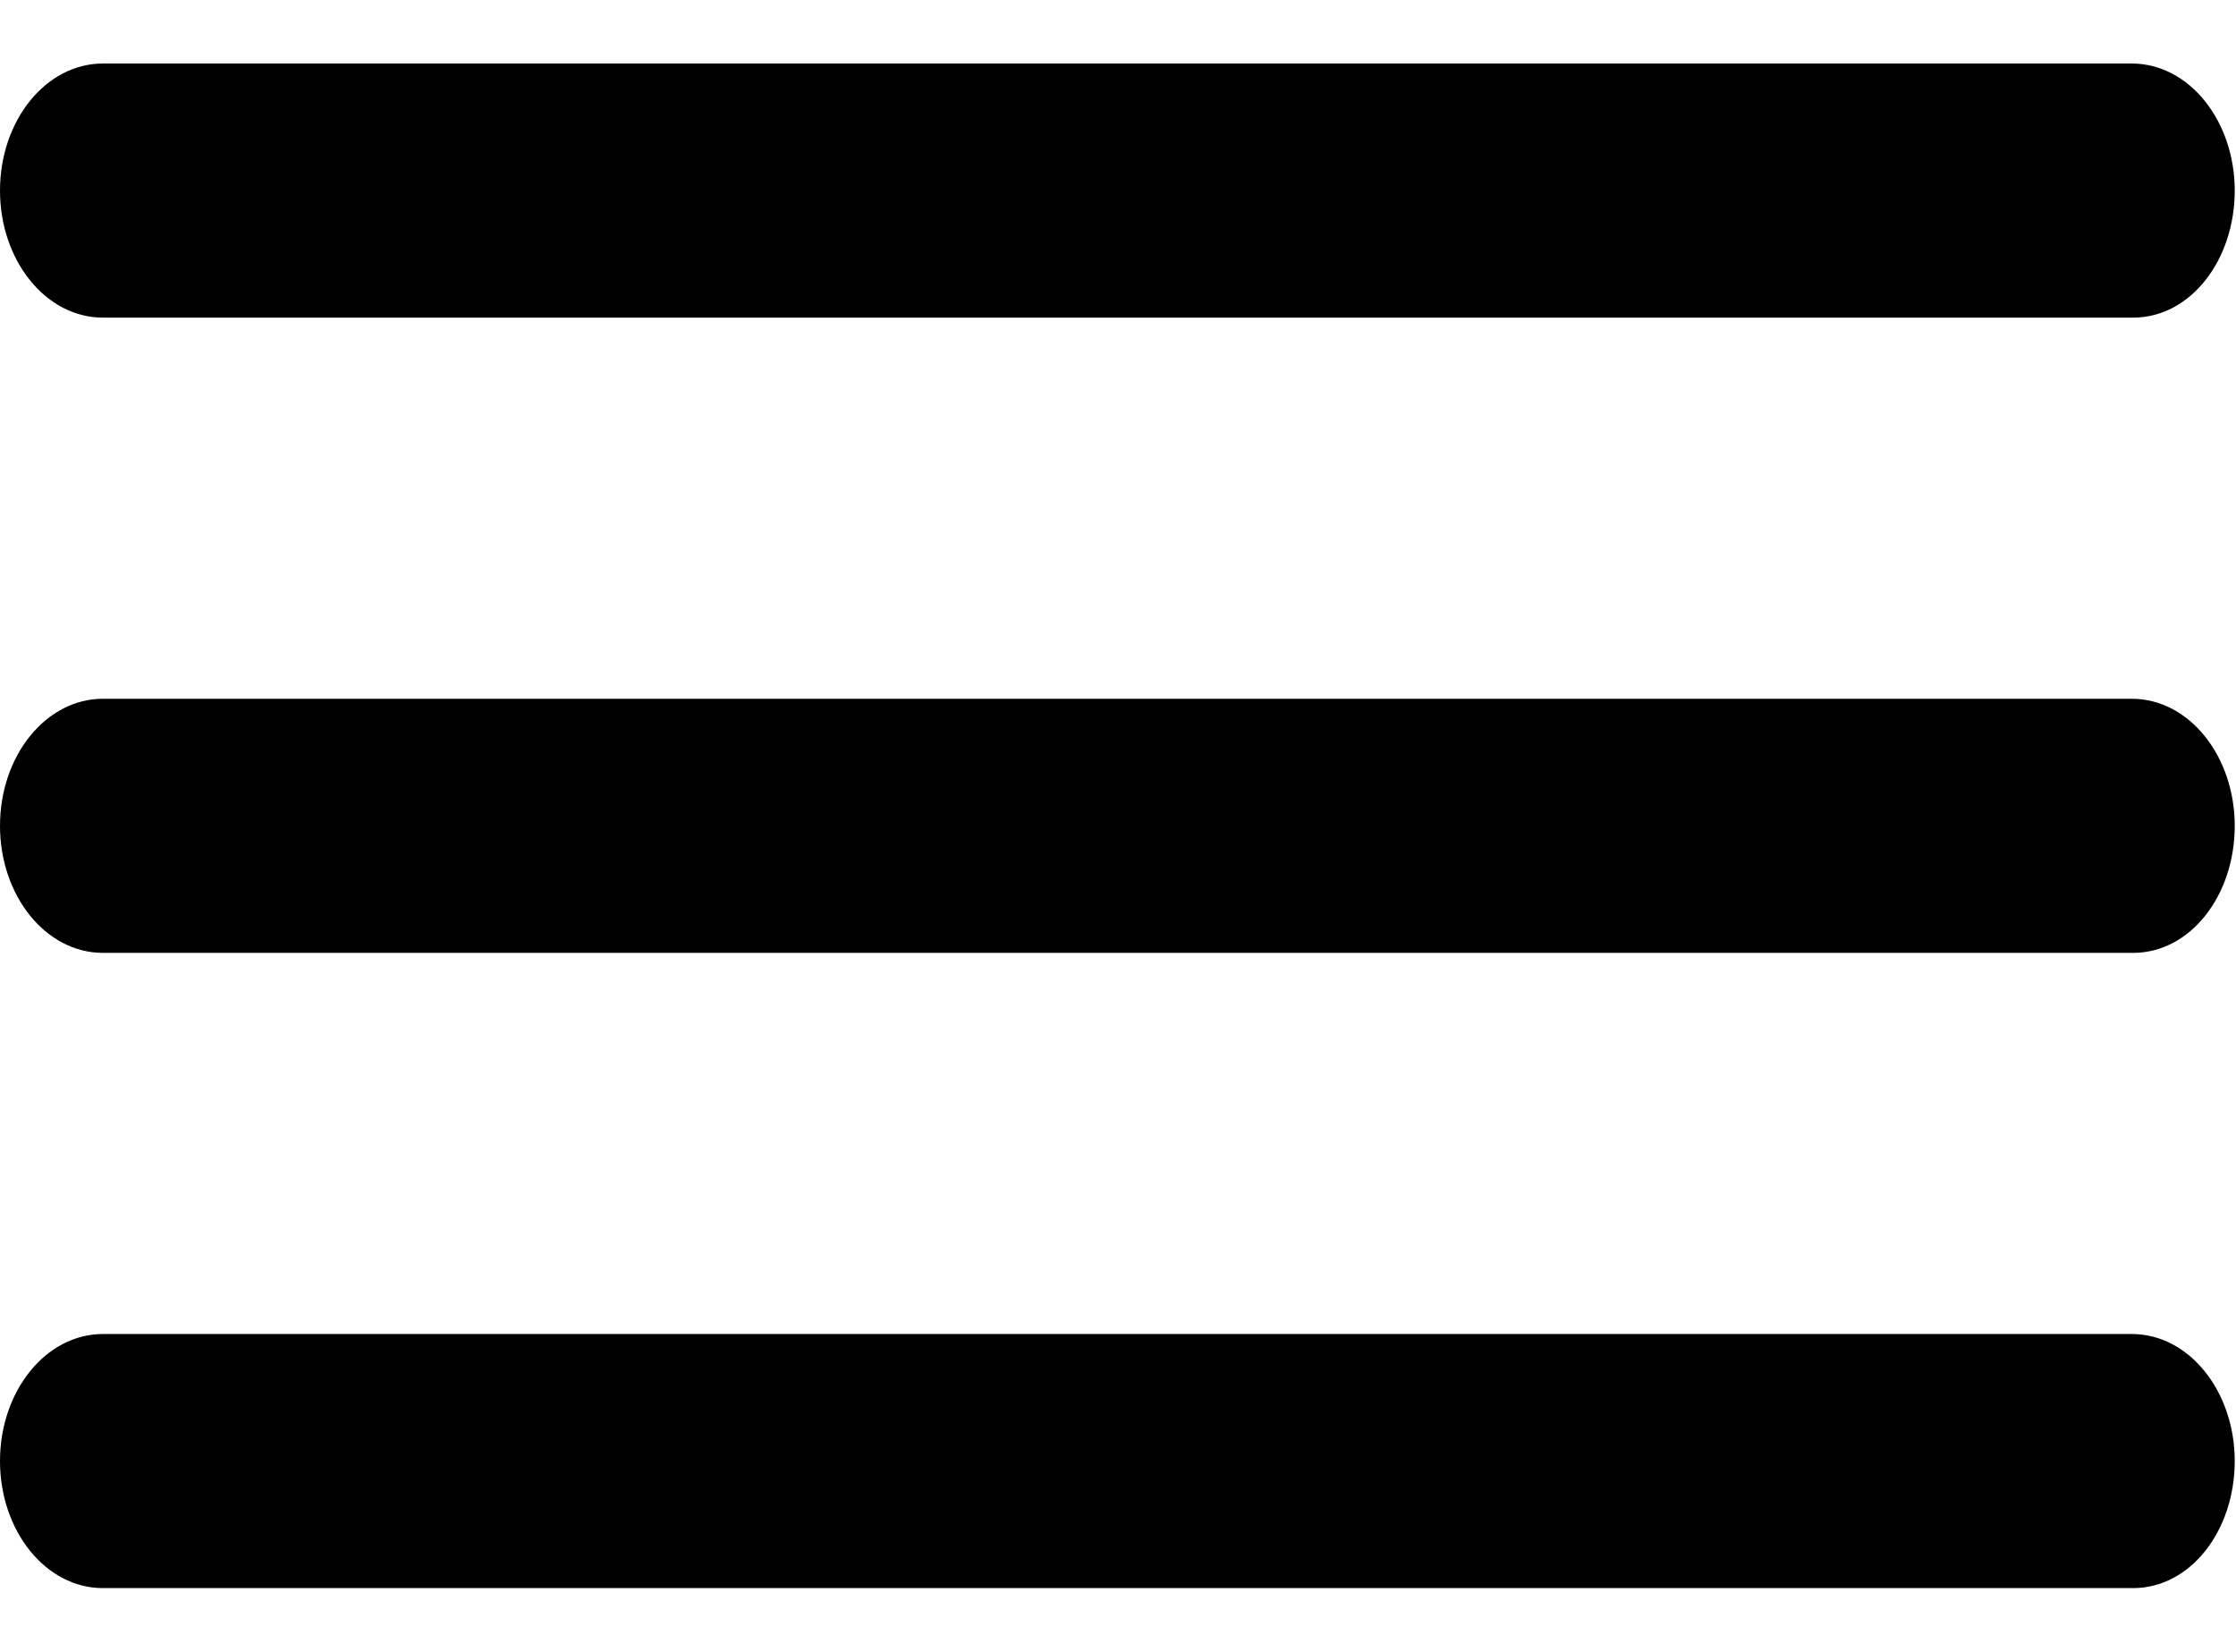
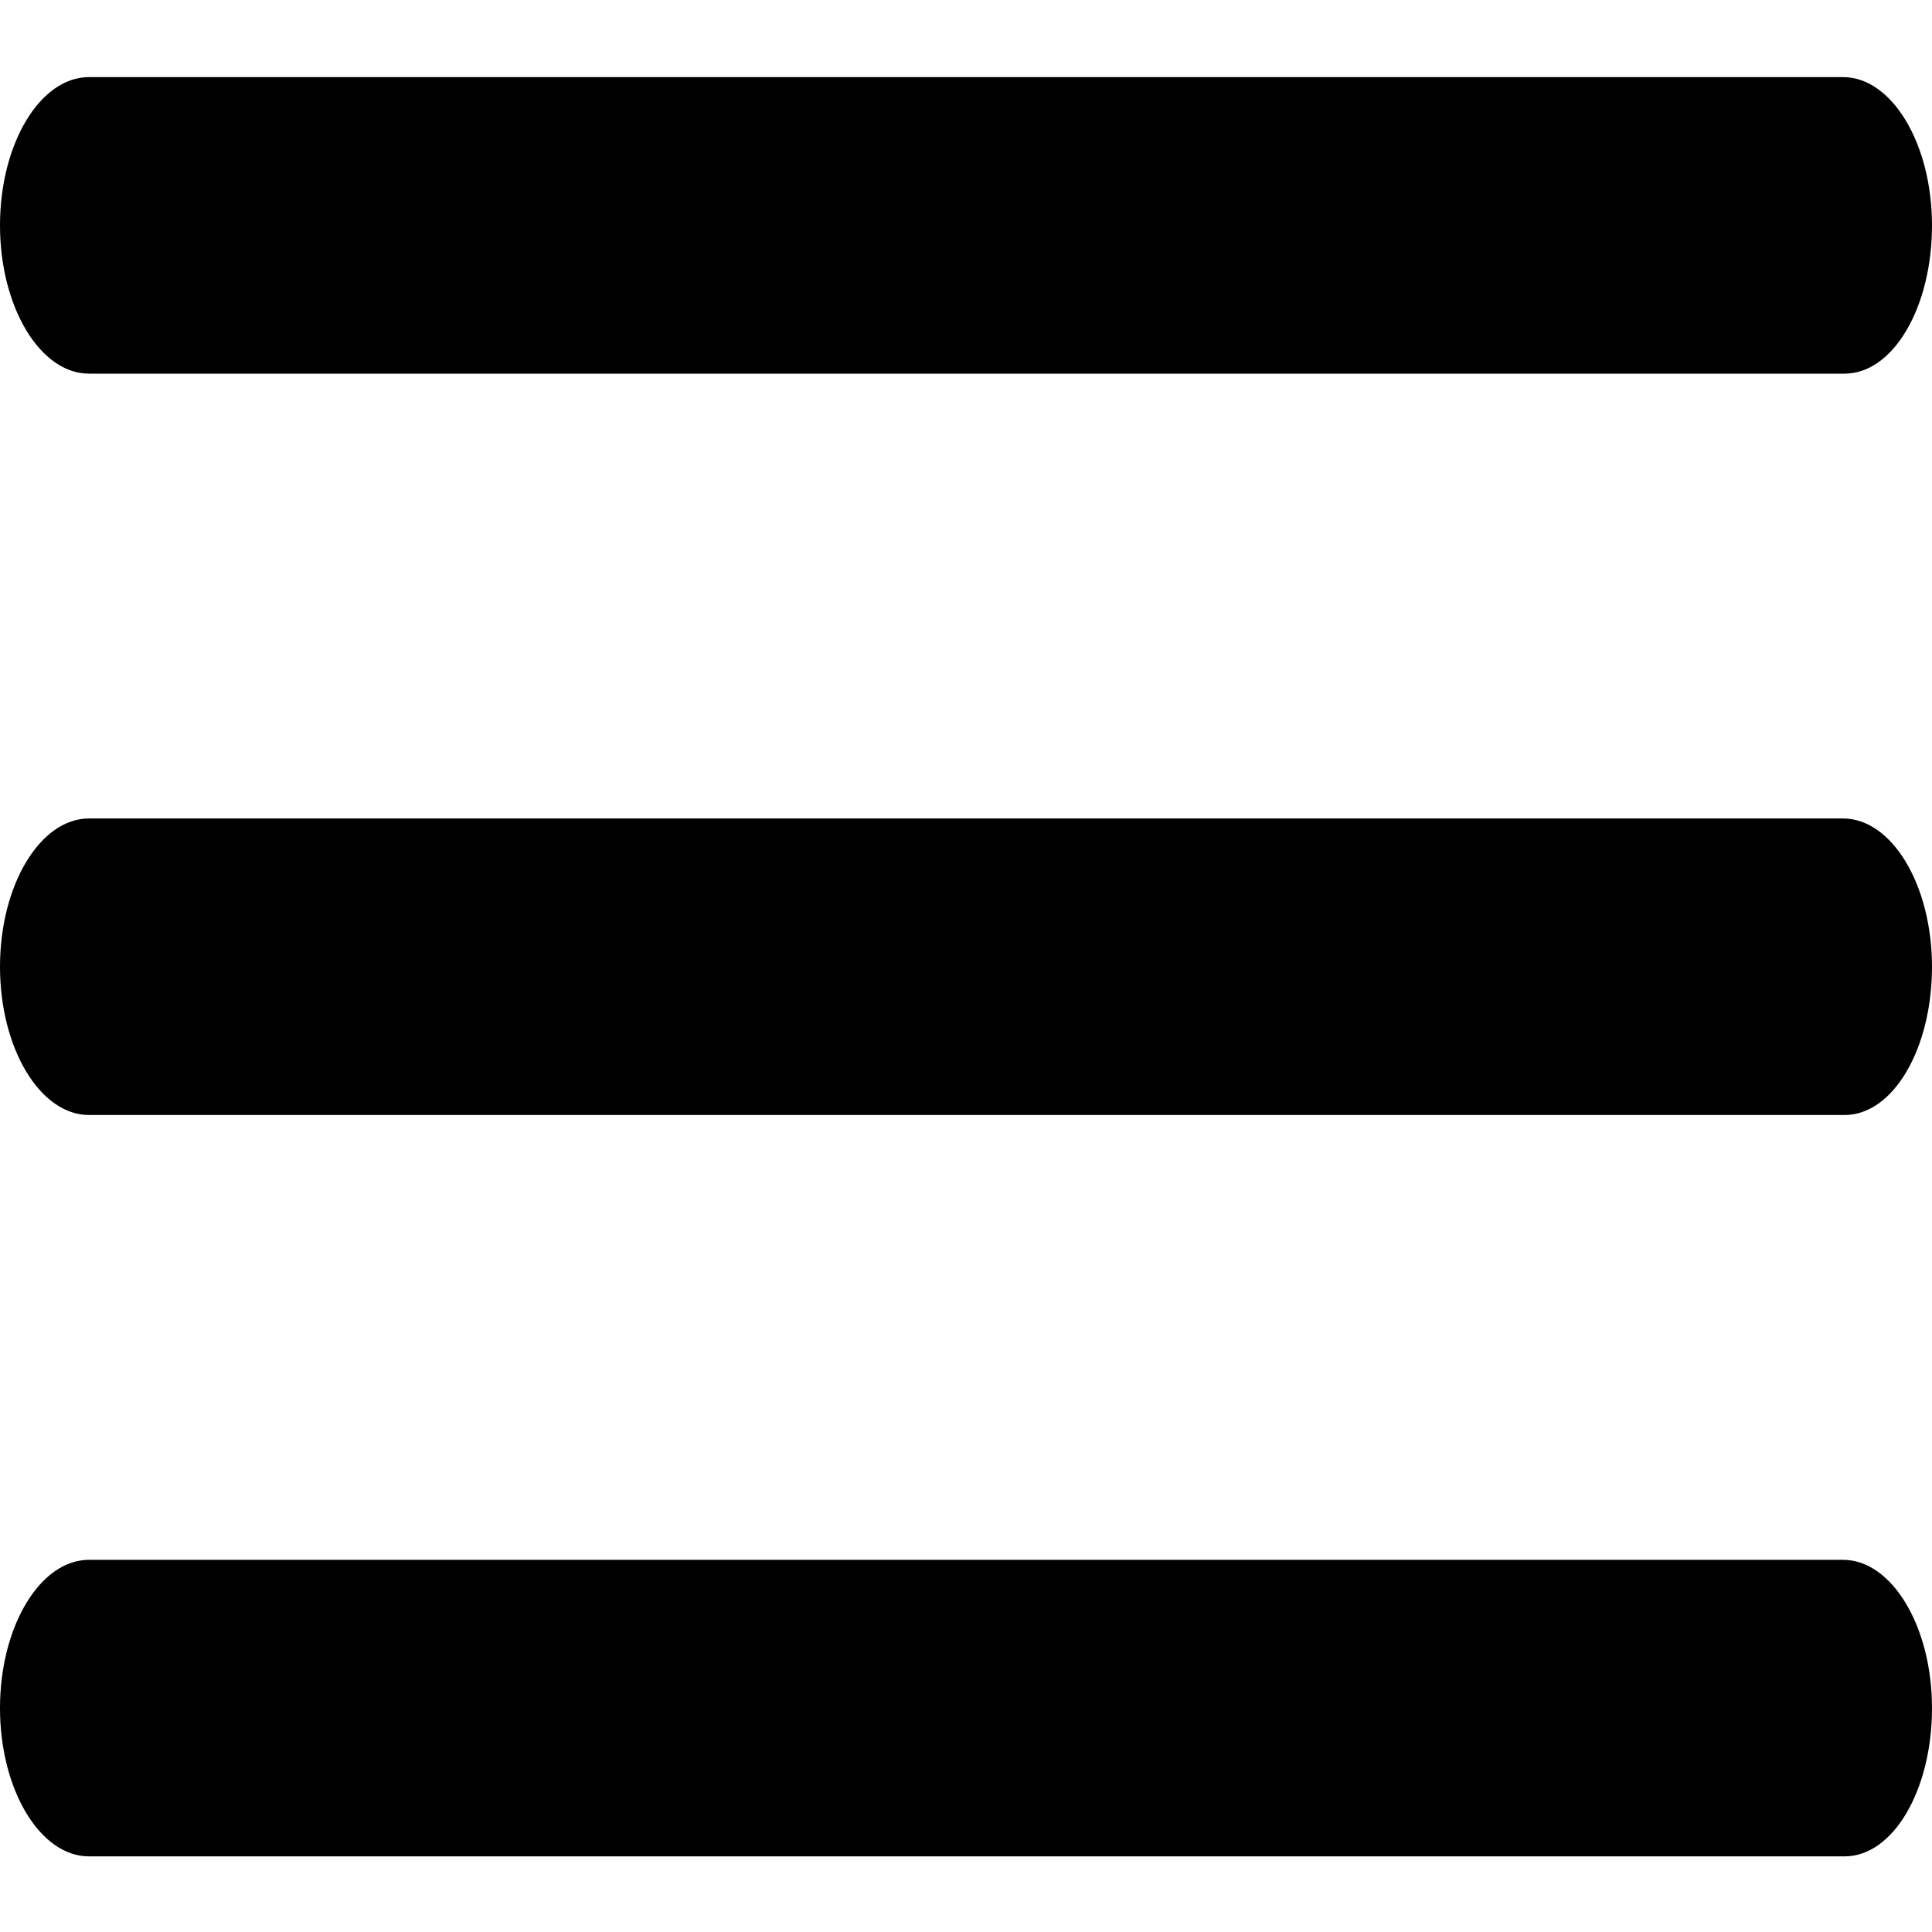
- <svg xmlns="http://www.w3.org/2000/svg" version="1.1" id="Layer_1" x="0px" y="0px" viewBox="0 0 176 130" style="enable-background:new 0 0 176 130;" xml:space="preserve">
+ <svg xmlns="http://www.w3.org/2000/svg" version="1.1" id="Layer_1" x="0px" y="0px" viewBox="0 0 130.3 130.3" style="enable-background:new 0 0 130.3 130.3;" xml:space="preserve">
  <g>
-     <path d="M167.9,25H8.1C3.6,25,0,20.5,0,15S3.6,5,8.1,5h159.7c4.5,0,8.1,4.5,8.1,10S172.4,25,167.9,25z" />
+     <path d="M124.4,25.2H6c-3.3,0-6-4.5-6-10s2.7-10,6-10h118.3c3.3,0,6,4.5,6,10S127.7,25.2,124.4,25.2z" />
  </g>
  <g>
-     <path d="M167.9,75H8.1C3.6,75,0,70.5,0,65s3.6-10,8.1-10h159.7c4.5,0,8.1,4.5,8.1,10S172.4,75,167.9,75z" />
+     <path d="M124.4,75.2H6c-3.3,0-6-4.5-6-10s2.7-10,6-10h118.3c3.3,0,6,4.5,6,10S127.7,75.2,124.4,75.2z" />
  </g>
  <g>
-     <path d="M167.9,125H8.1c-4.5,0-8.1-4.5-8.1-10s3.6-10,8.1-10h159.7c4.5,0,8.1,4.5,8.1,10S172.4,125,167.9,125z" />
+     <path d="M124.4,125.2H6c-3.3,0-6-4.5-6-10s2.7-10,6-10h118.3c3.3,0,6,4.5,6,10S127.7,125.2,124.4,125.2z" />
  </g>
</svg>
